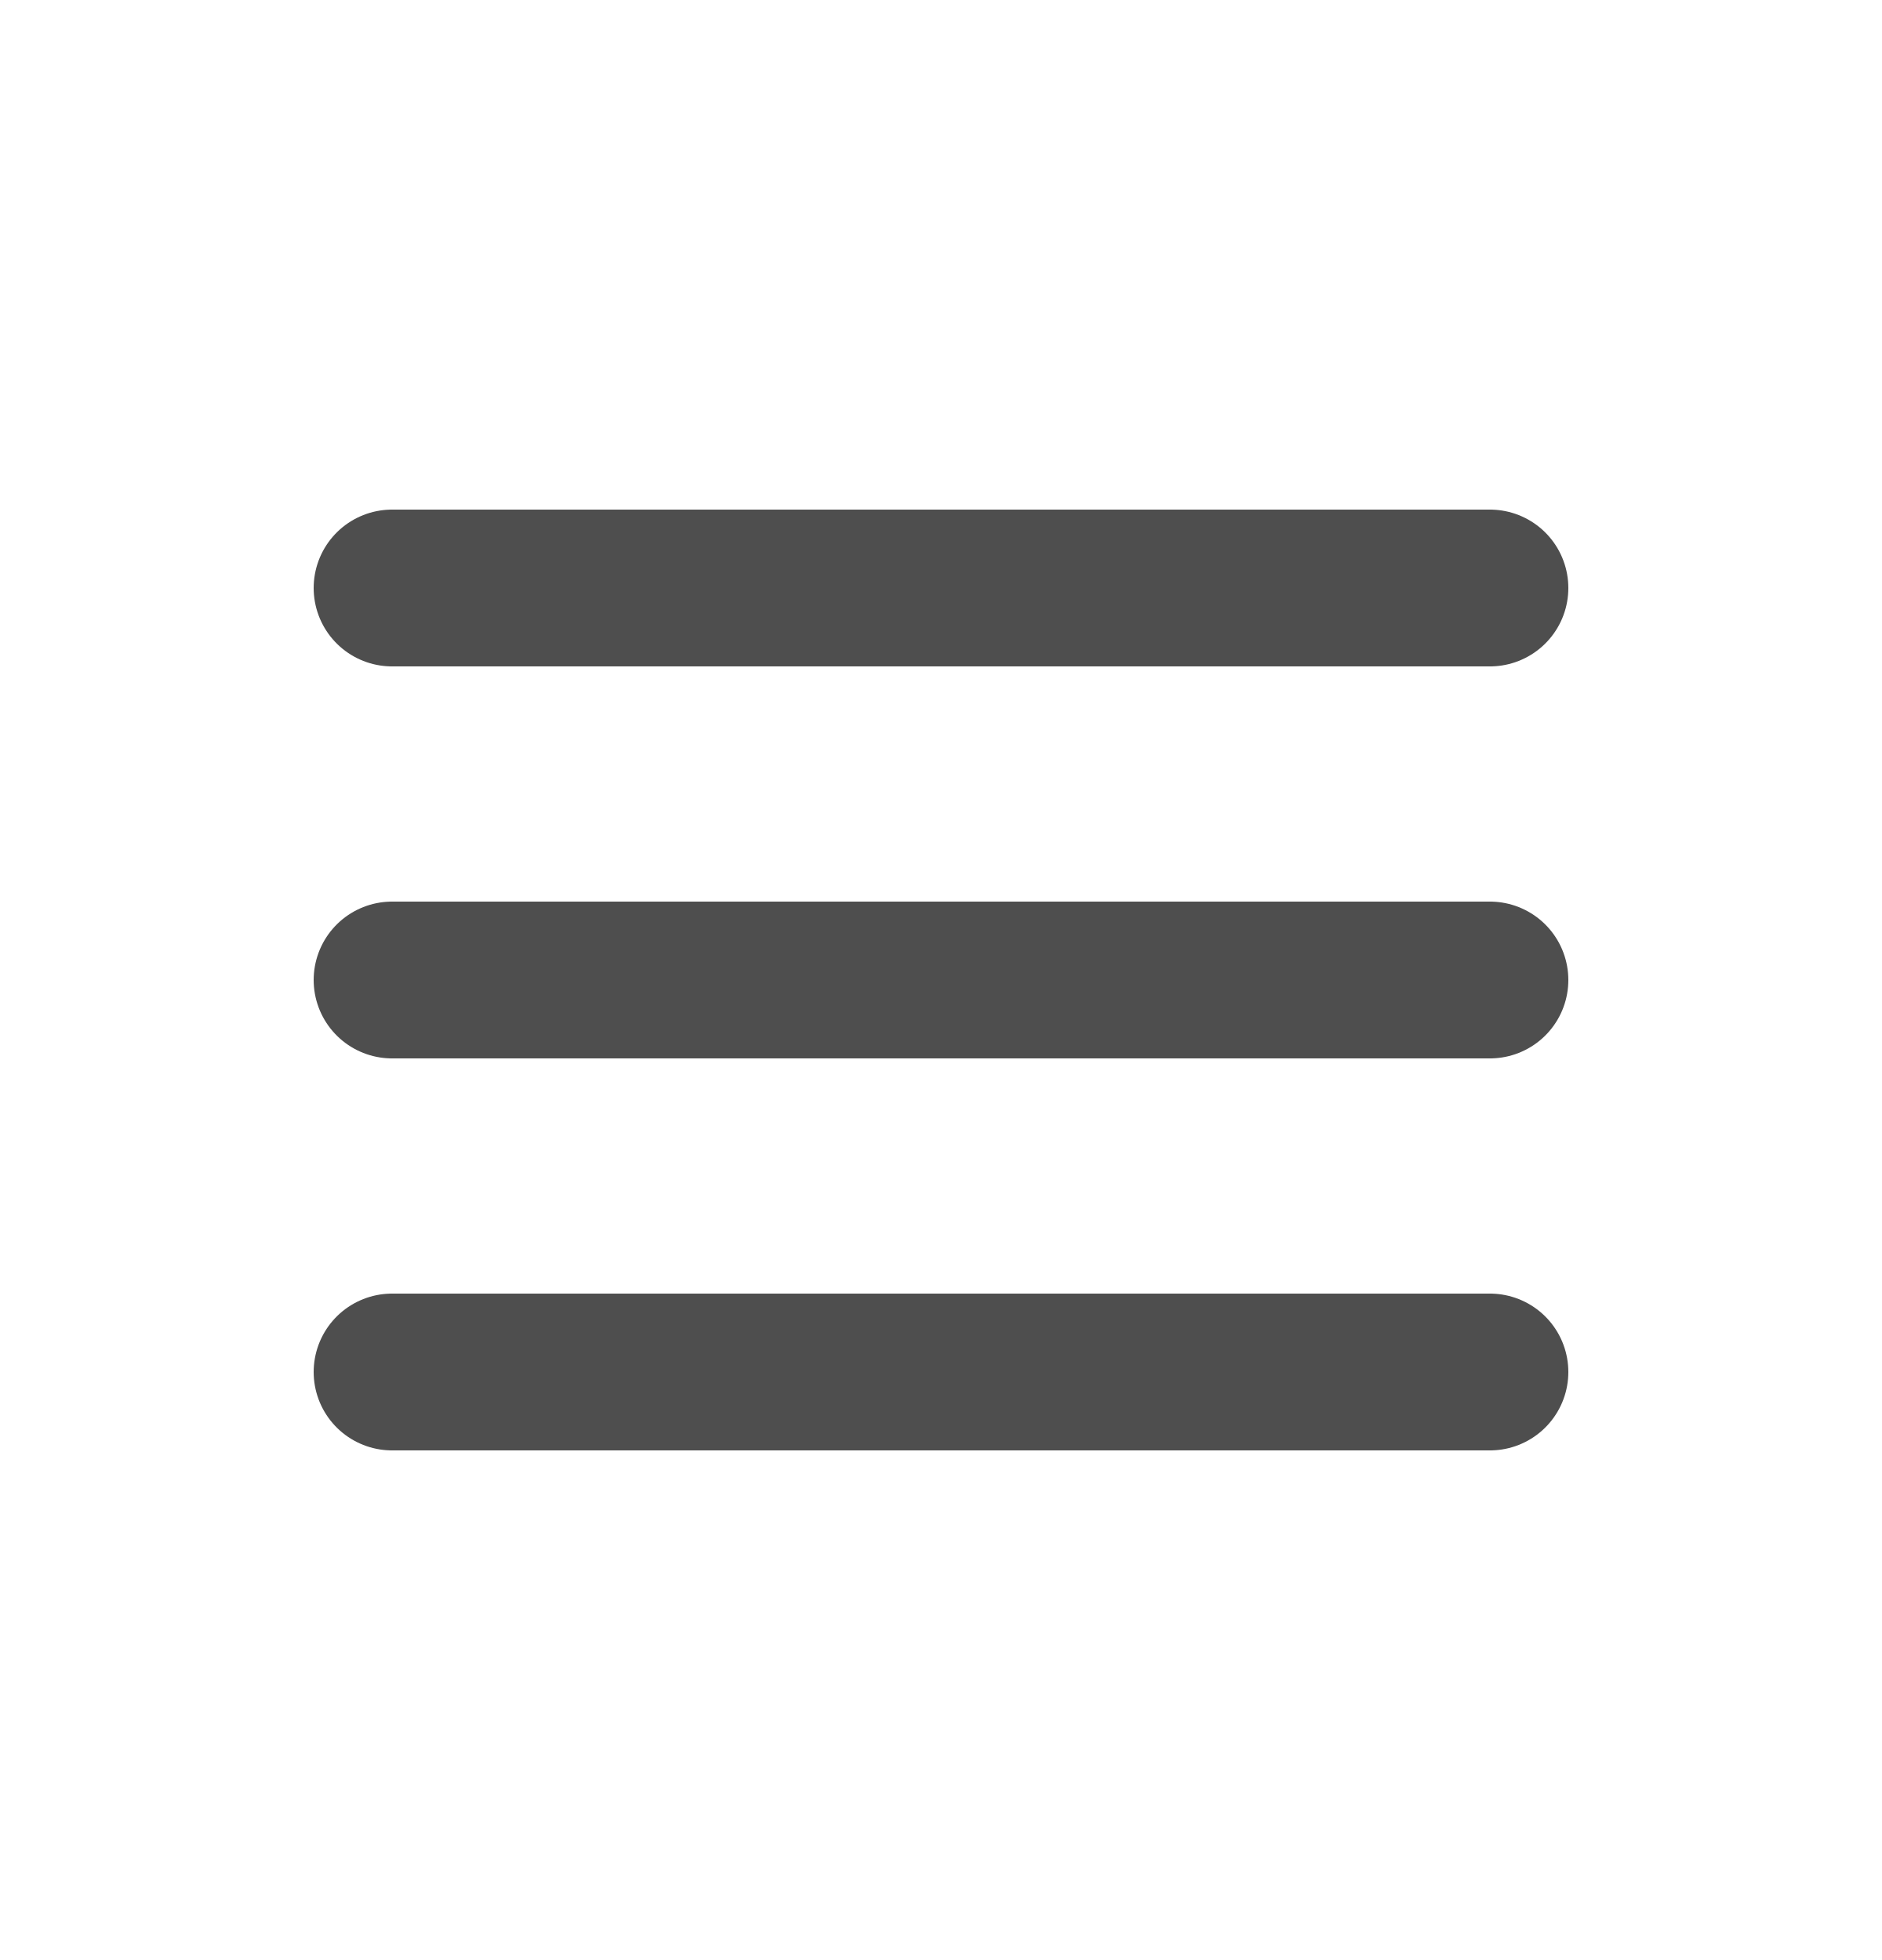
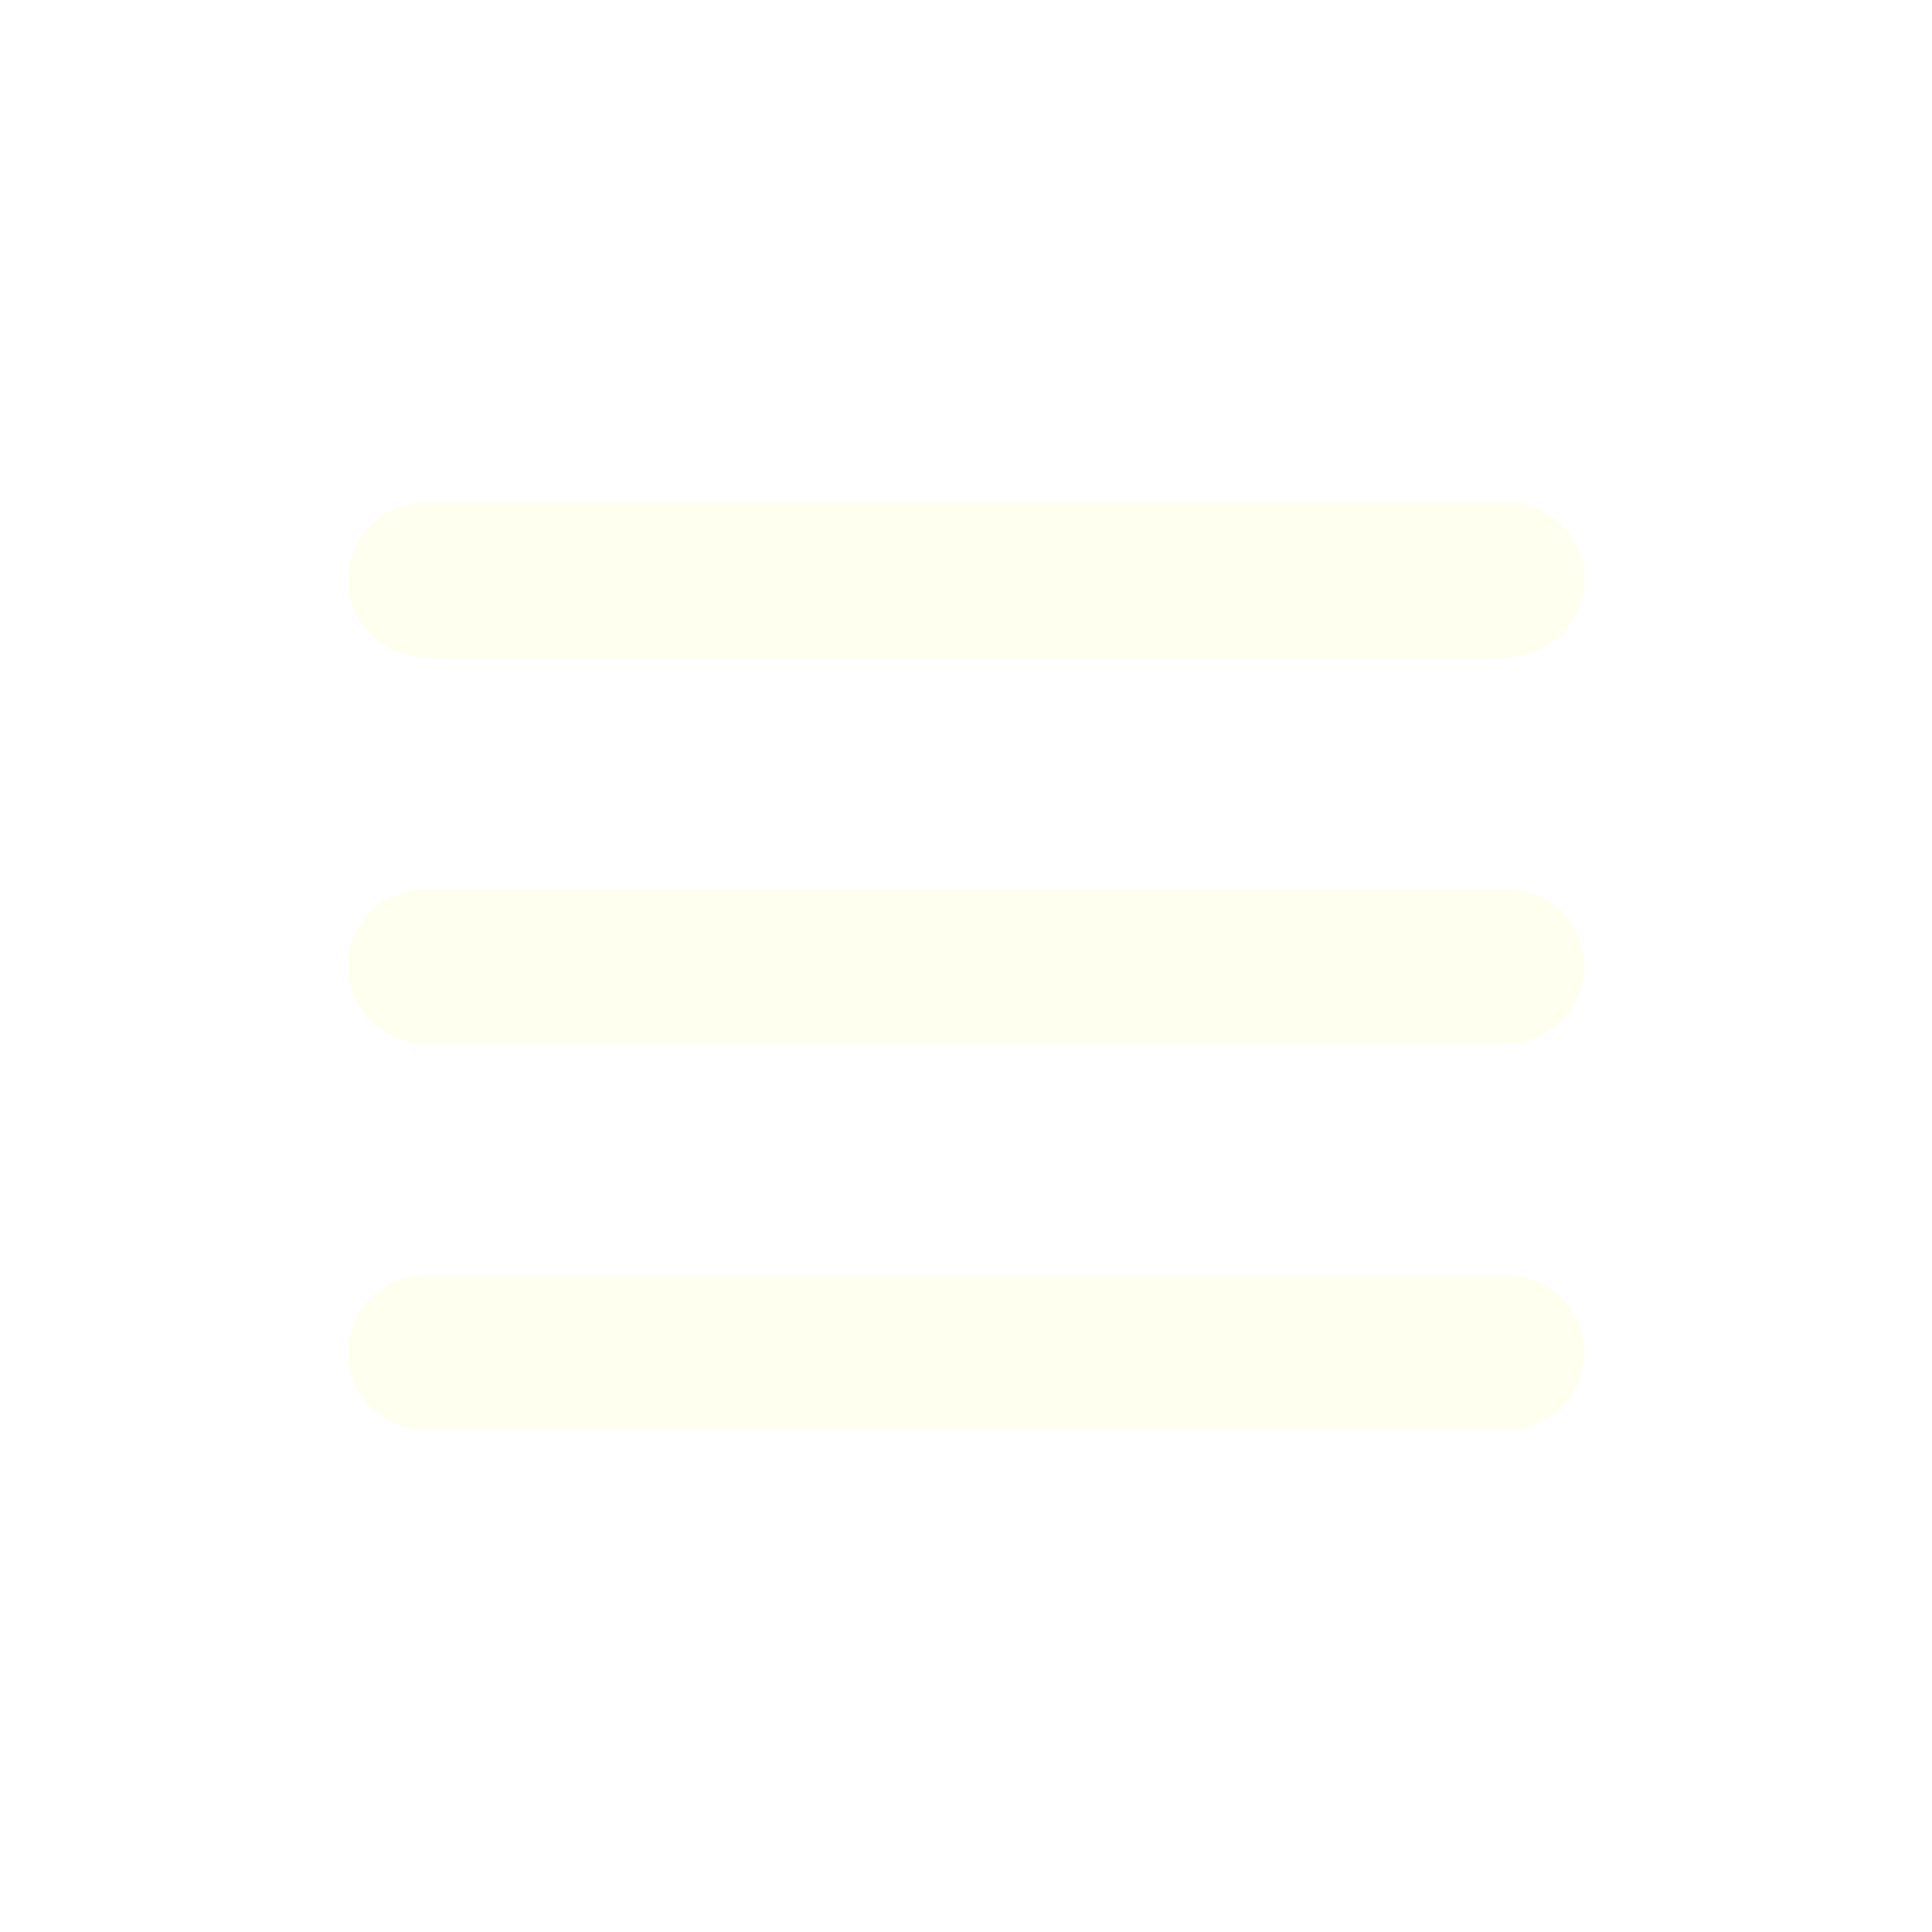
- <svg xmlns="http://www.w3.org/2000/svg" width="24" height="25" viewBox="0 0 24 25" fill="none">
-   <path d="M5 17.5H19M5 12.5H19M5 7.5H19" stroke="#4E4E4E" stroke-width="2" stroke-linecap="round" stroke-linejoin="round" />
+ <svg xmlns="http://www.w3.org/2000/svg" width="30" height="30" viewBox="0 0 24 25" fill="none">
+   <path d="M5 17.5H19M5 12.5H19M5 7.5H19" stroke="#FFFFF0" stroke-width="2" stroke-linecap="round" stroke-linejoin="round" />
</svg>
